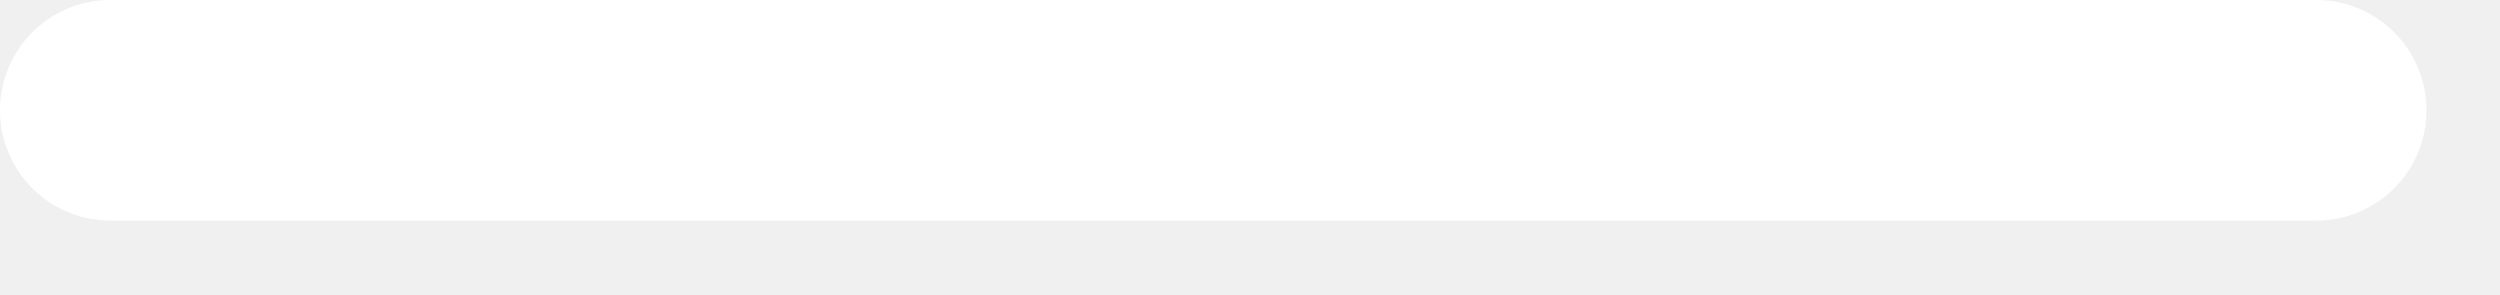
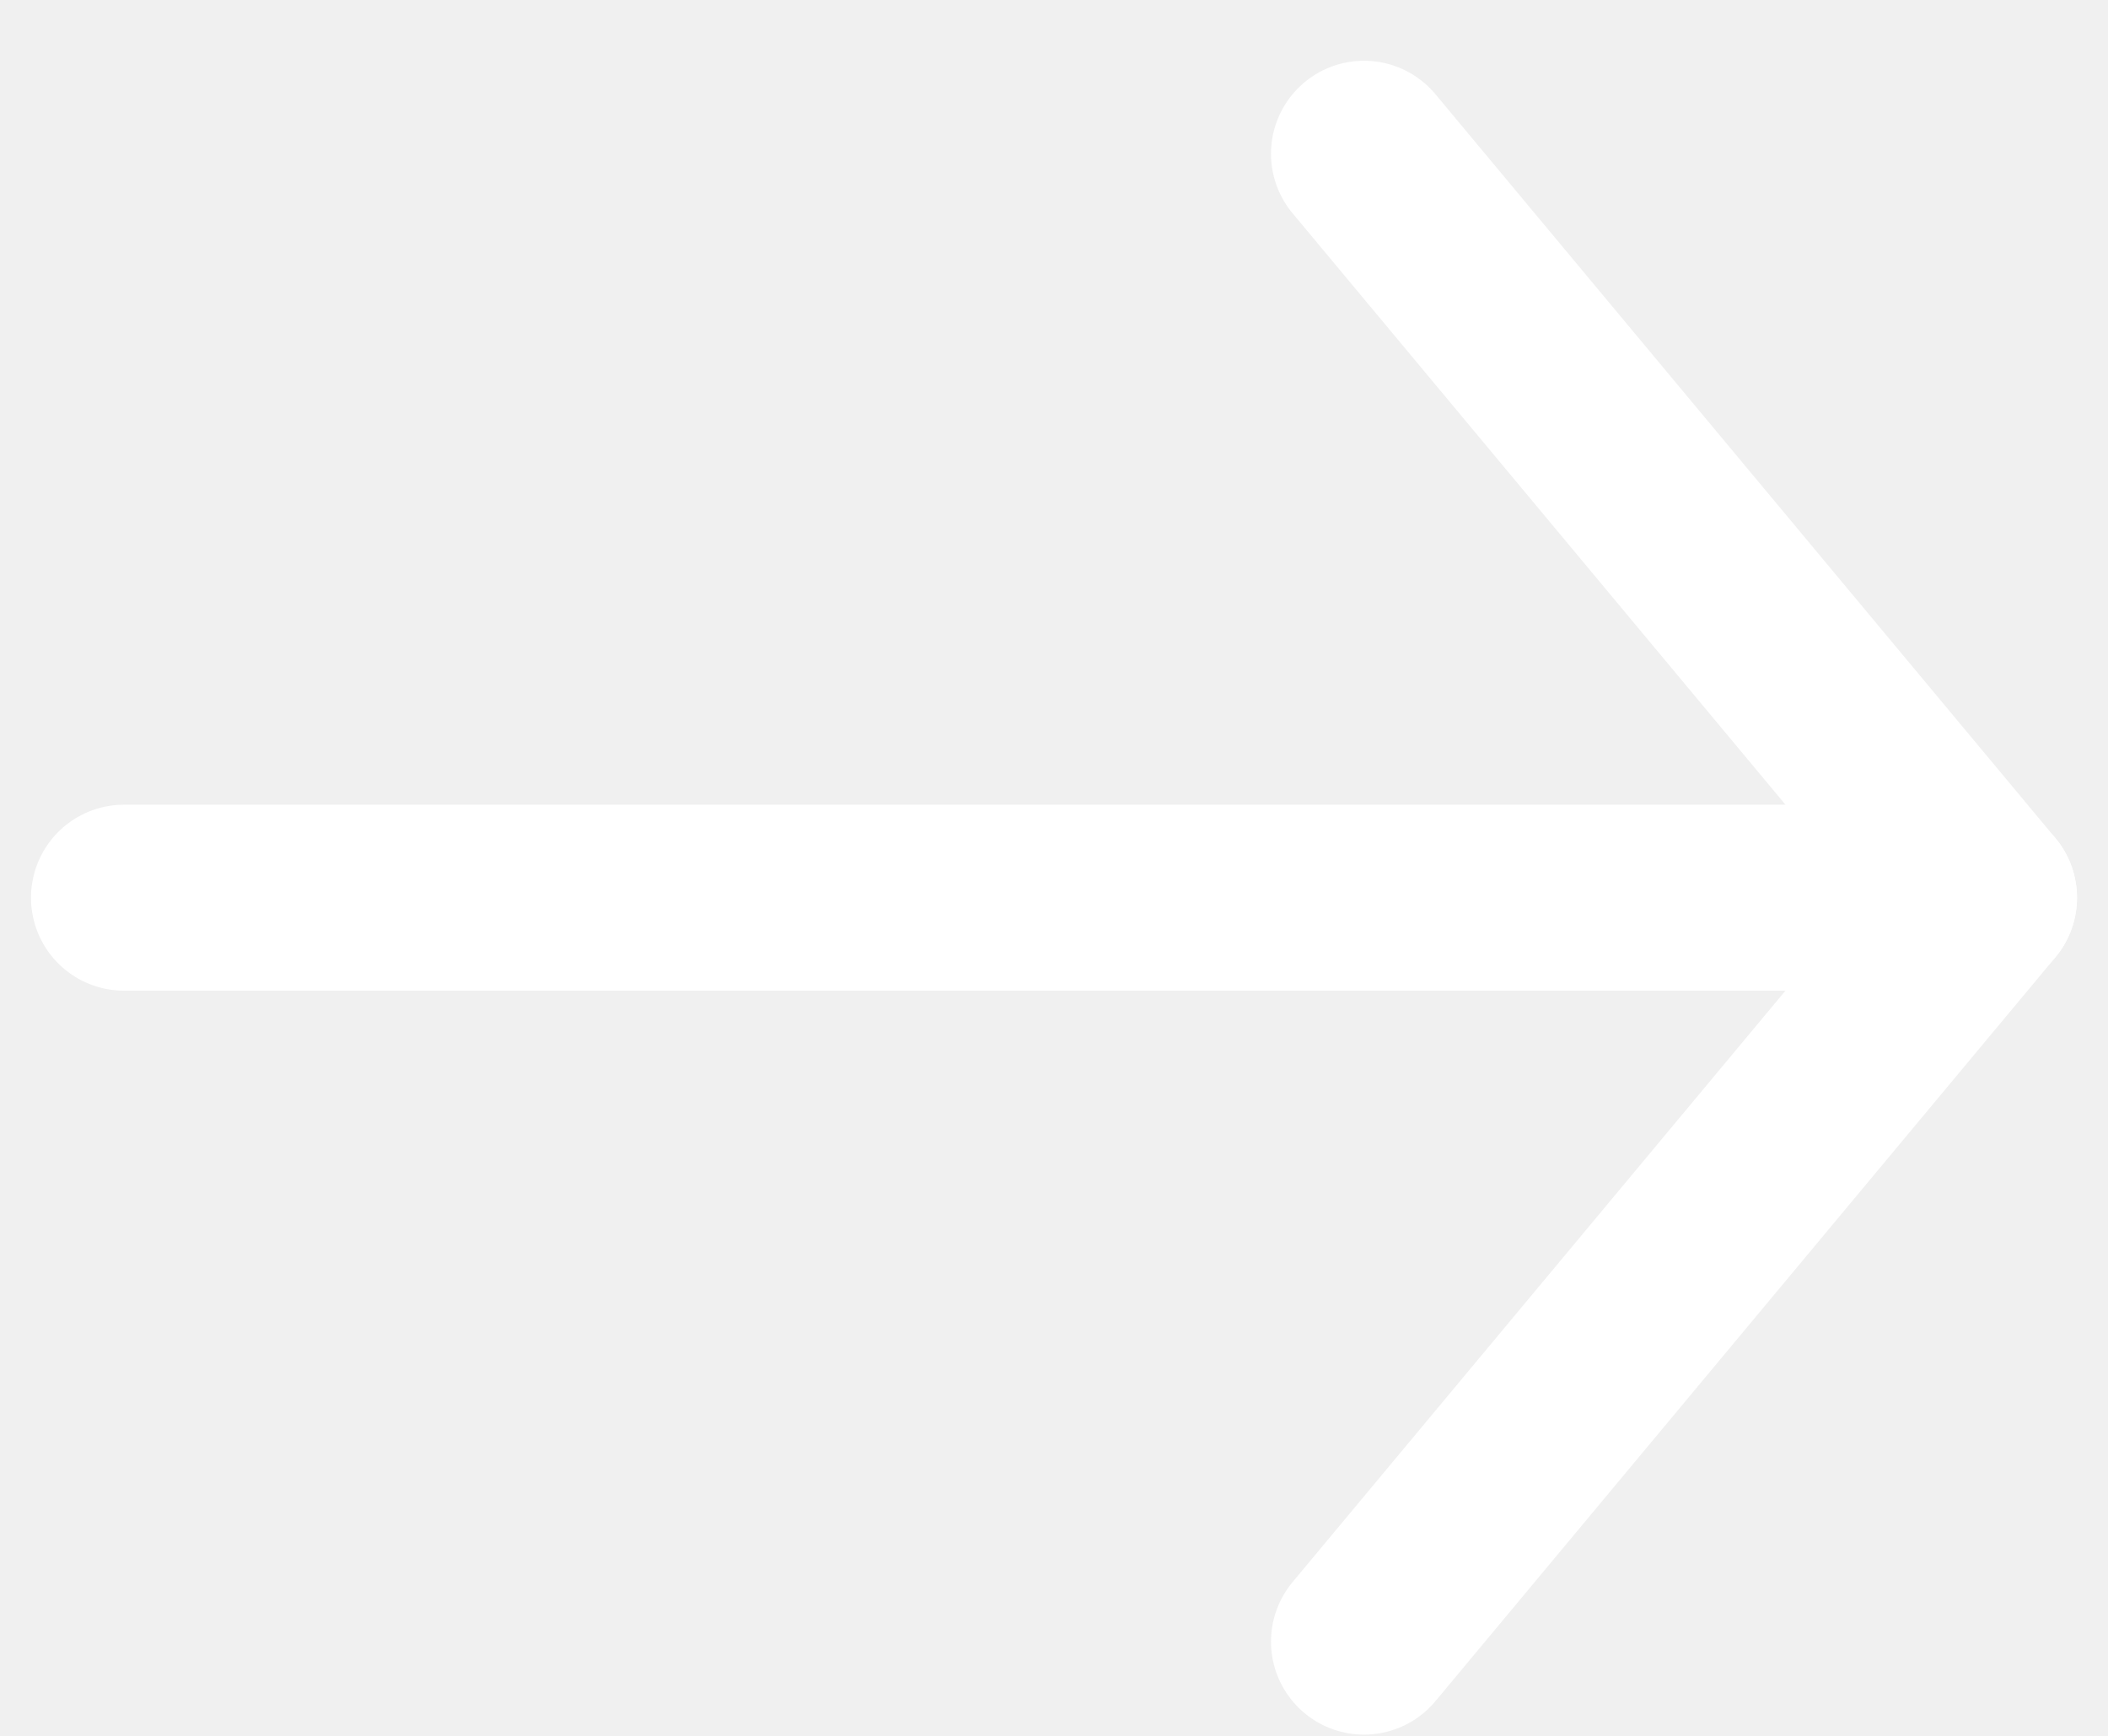
- <svg xmlns="http://www.w3.org/2000/svg" width="17" height="2" viewBox="0 0 17 2" fill="none">
-   <path d="M0.75 0.75H15.75" stroke="white" stroke-width="1.5" stroke-miterlimit="10" stroke-linecap="round" stroke-linejoin="round" />
+ <svg xmlns="http://www.w3.org/2000/svg" width="17" height="14" viewBox="0 0 17 14" fill="none">
+   <path d="M11 1.24L16 7.24L11 13.24" stroke="white" stroke-width="1.5" stroke-miterlimit="10" stroke-linecap="round" stroke-linejoin="round" />
+   <path d="M1 7.24H16" stroke="white" stroke-width="1.5" stroke-miterlimit="10" stroke-linecap="round" stroke-linejoin="round" />
</svg>
